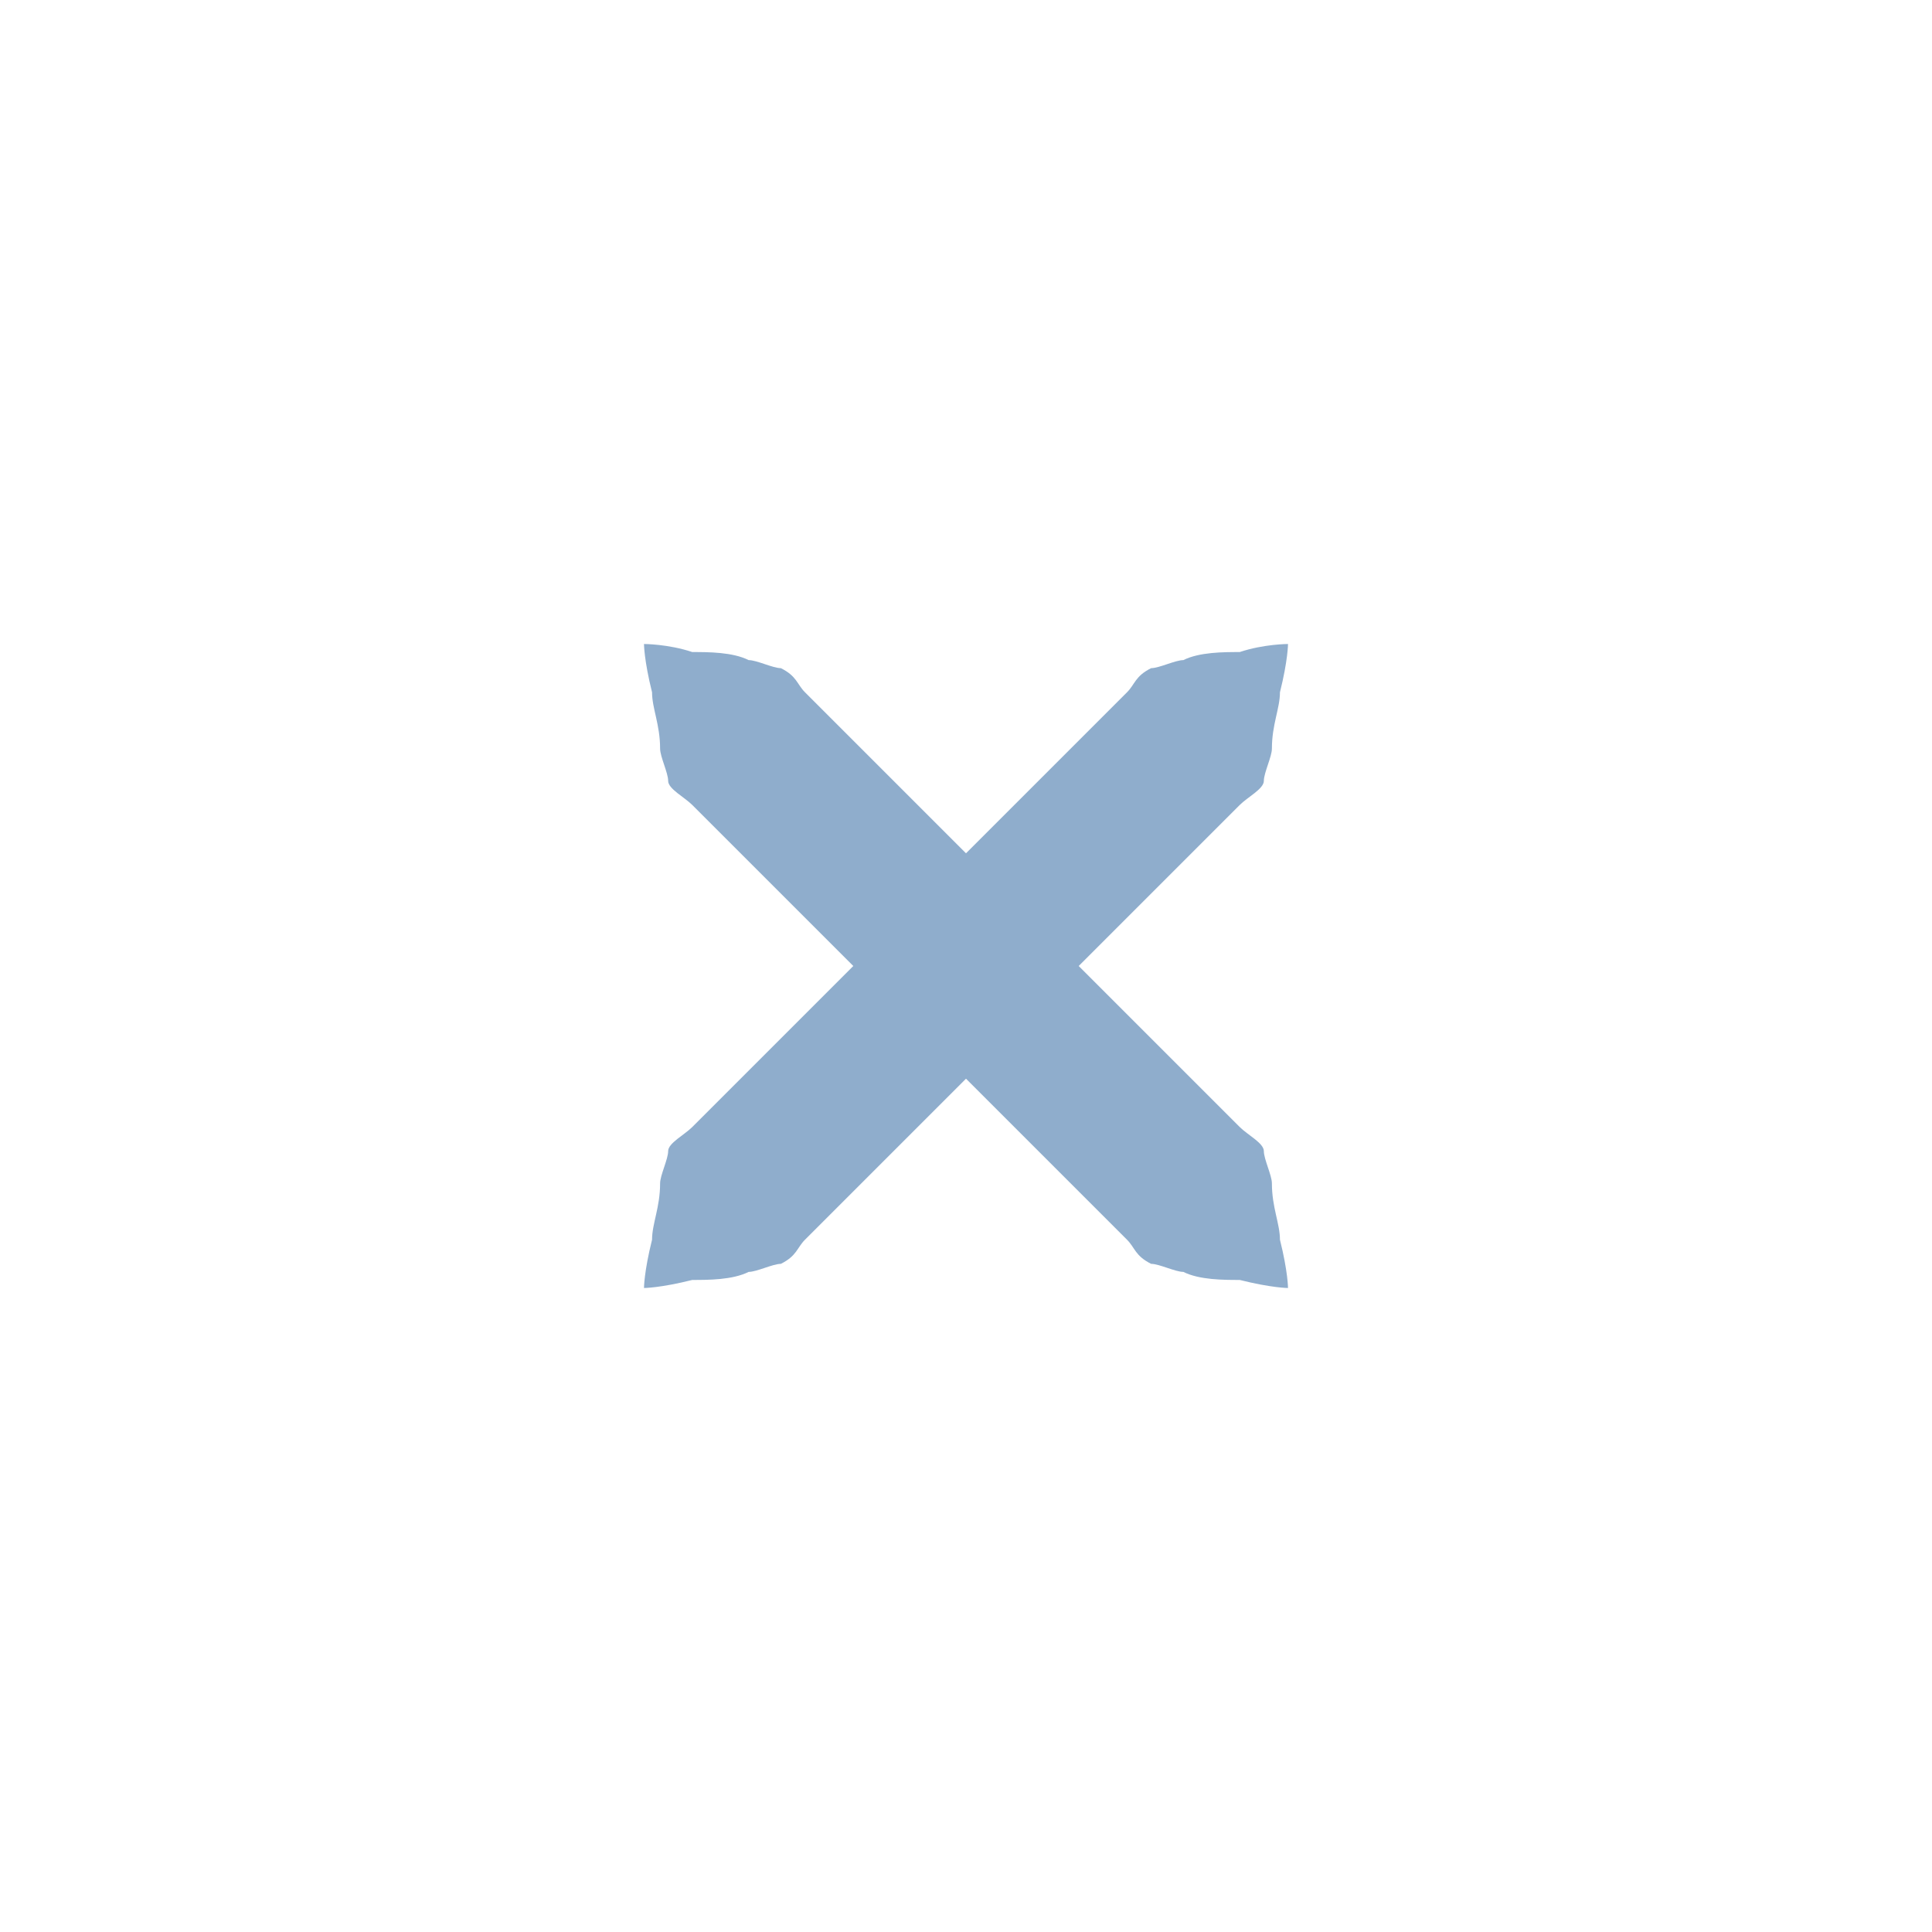
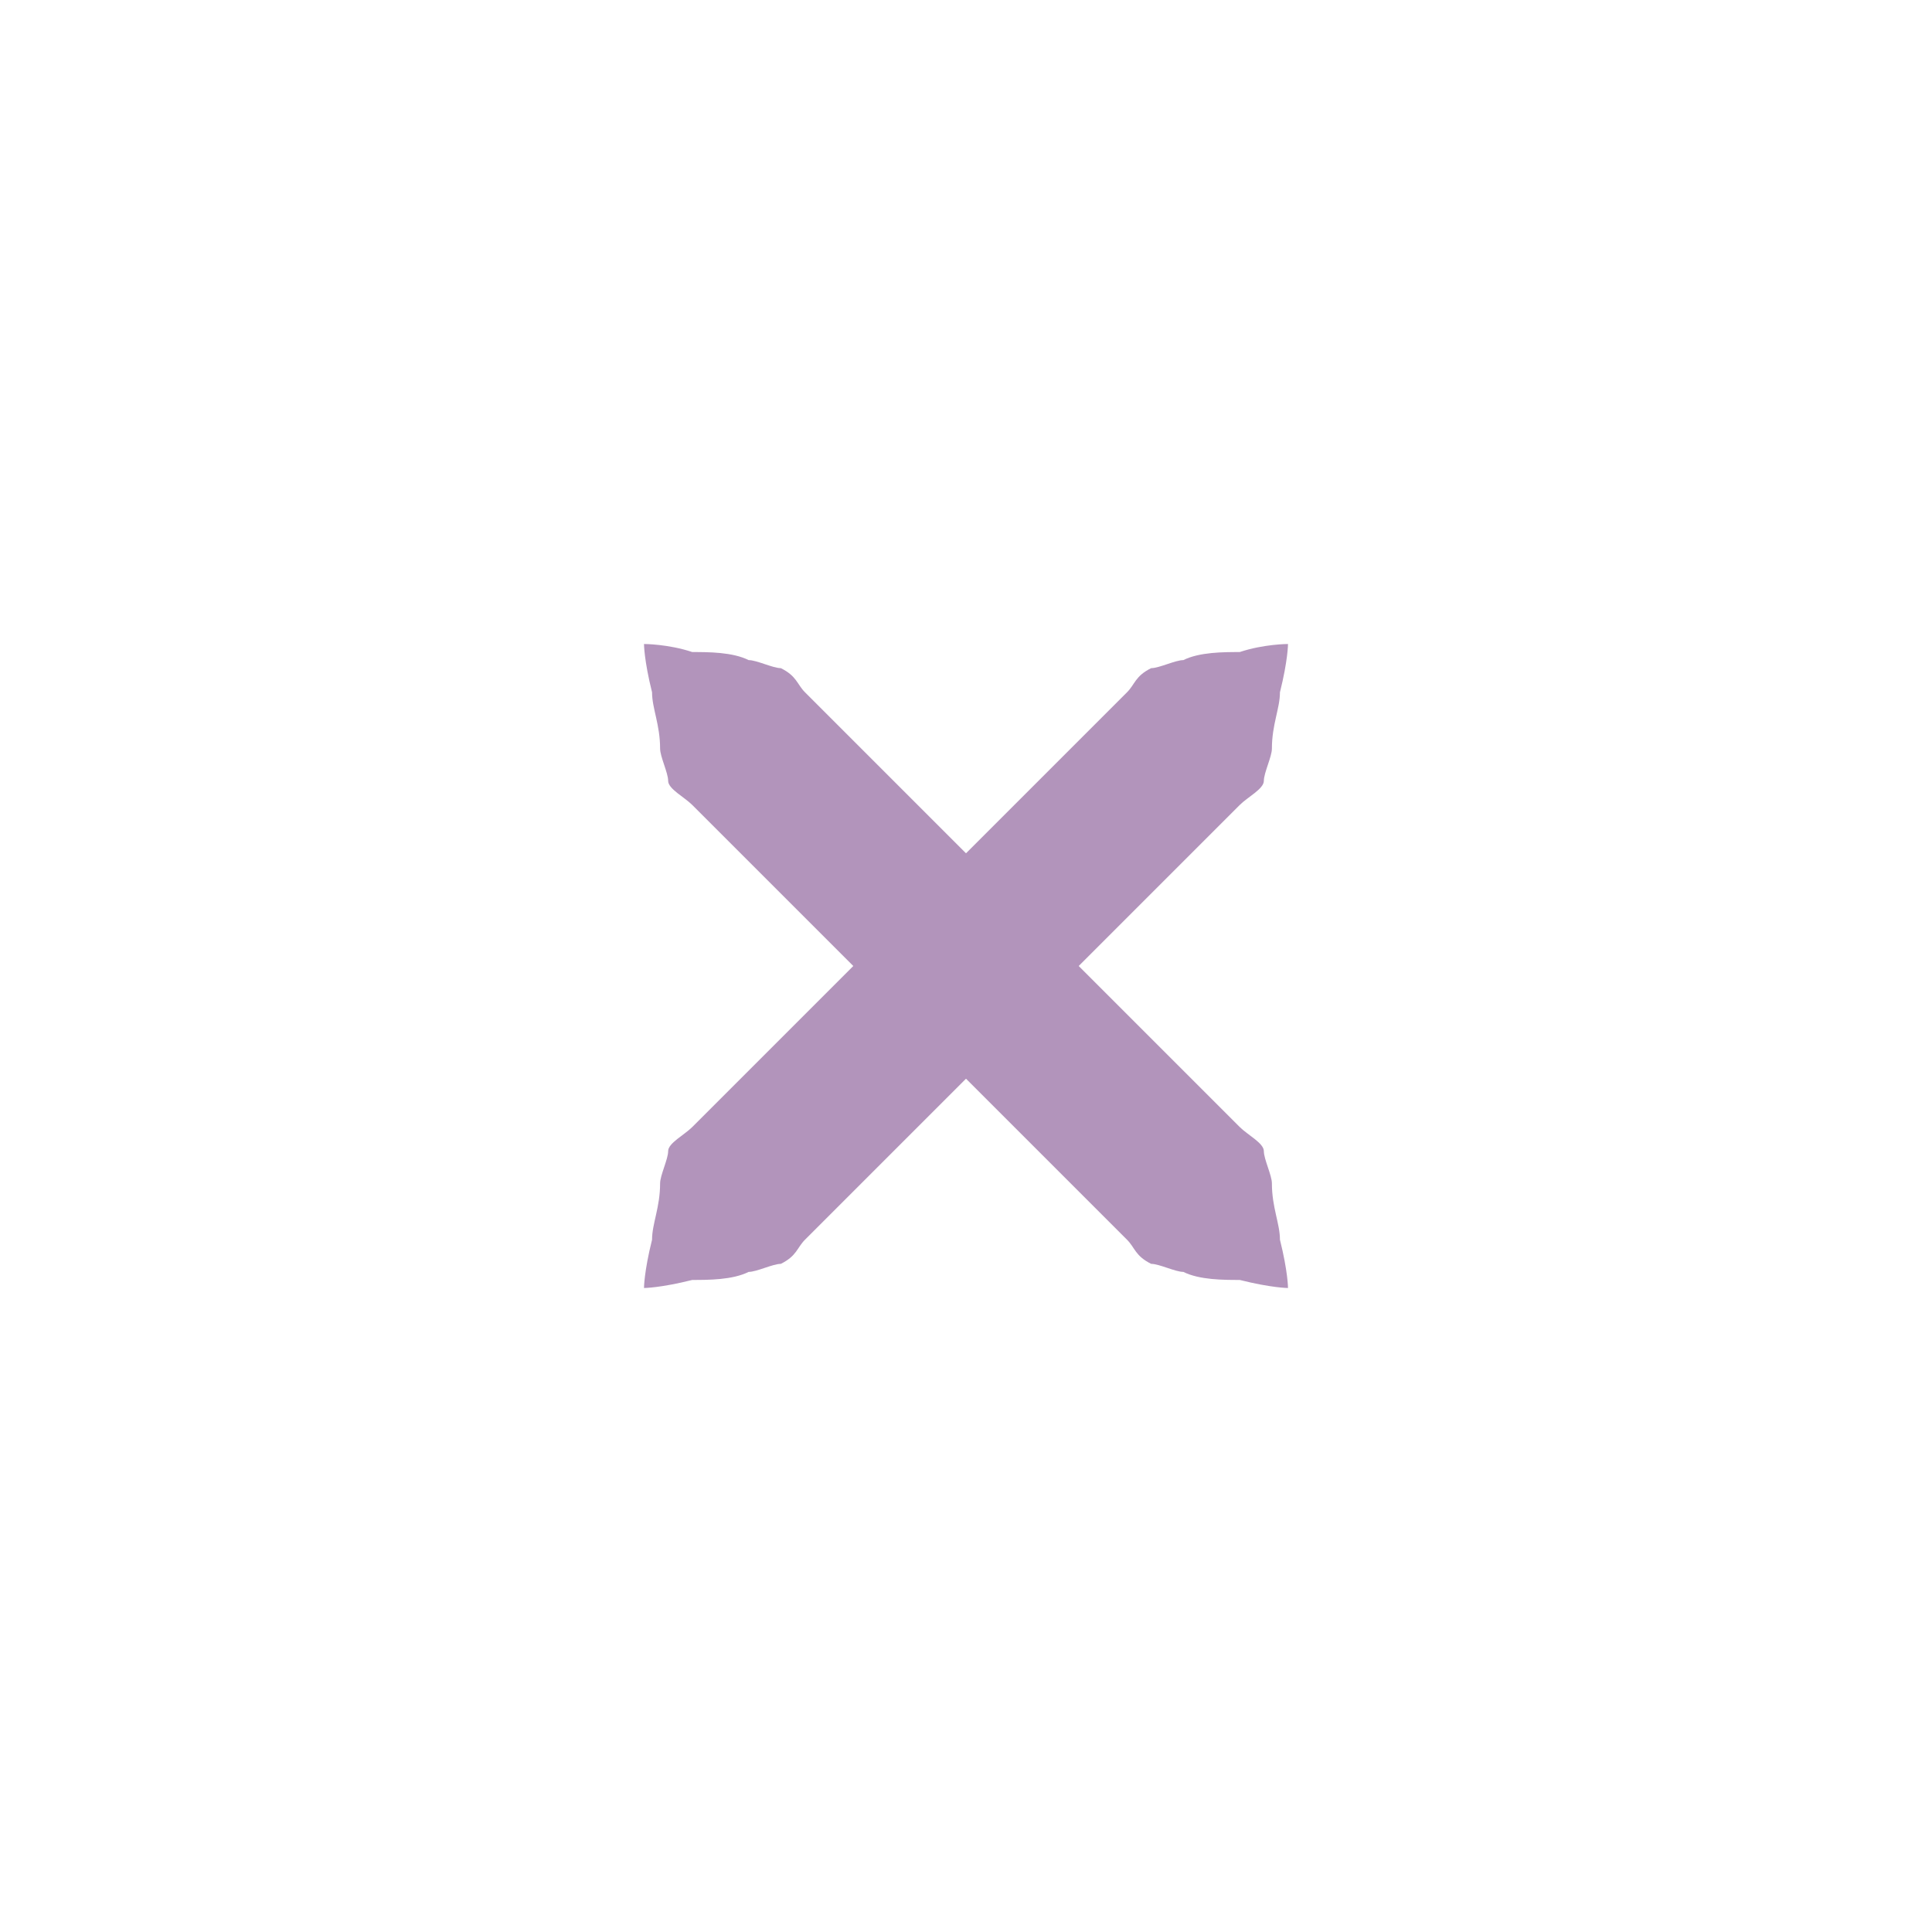
<svg xmlns="http://www.w3.org/2000/svg" xmlns:xlink="http://www.w3.org/1999/xlink" version="1.1" x="0px" y="0px" width="24px" height="24px" viewBox="0 0 24 24">
-   <path id="a" fill="#8fadcc" d="M16,8c0,0,0,0.2-0.1,0.6c0,0.2-0.1,0.4-0.1,0.7c0,0.1-0.1,0.3-0.1,0.4c0,0.1-0.2,0.2-0.3,0.3c-0.7,0.7-1.7,1.7-2.7,2.7c-1,1-2,2-2.7,2.7c-0.1,0.1-0.1,0.2-0.3,0.3c-0.1,0-0.3,0.1-0.4,0.1c-0.2,0.1-0.5,0.1-0.7,0.1C8.2,16,8,16,8,16s0-0.2,0.1-0.6c0-0.2,0.1-0.4,0.1-0.7c0-0.1,0.1-0.3,0.1-0.4c0-0.1,0.2-0.2,0.3-0.3c0.7-0.7,1.7-1.7,2.7-2.7c1-1,2-2,2.7-2.7c0.1-0.1,0.1-0.2,0.3-0.3c0.1,0,0.3-0.1,0.4-0.1c0.2-0.1,0.5-0.1,0.7-0.1C15.7,8,16,8,16,8z" />
+   <path id="a" fill="#b294bb" d="M16,8c0,0,0,0.2-0.1,0.6c0,0.2-0.1,0.4-0.1,0.7c0,0.1-0.1,0.3-0.1,0.4c0,0.1-0.2,0.2-0.3,0.3c-0.7,0.7-1.7,1.7-2.7,2.7c-1,1-2,2-2.7,2.7c-0.1,0.1-0.1,0.2-0.3,0.3c-0.1,0-0.3,0.1-0.4,0.1c-0.2,0.1-0.5,0.1-0.7,0.1C8.2,16,8,16,8,16s0-0.2,0.1-0.6c0-0.2,0.1-0.4,0.1-0.7c0-0.1,0.1-0.3,0.1-0.4c0-0.1,0.2-0.2,0.3-0.3c0.7-0.7,1.7-1.7,2.7-2.7c1-1,2-2,2.7-2.7c0.1-0.1,0.1-0.2,0.3-0.3c0.1,0,0.3-0.1,0.4-0.1c0.2-0.1,0.5-0.1,0.7-0.1C15.7,8,16,8,16,8z" />
  <use xlink:href="#a" transform="matrix(-1,0,0,1,24,0)" />
</svg>
